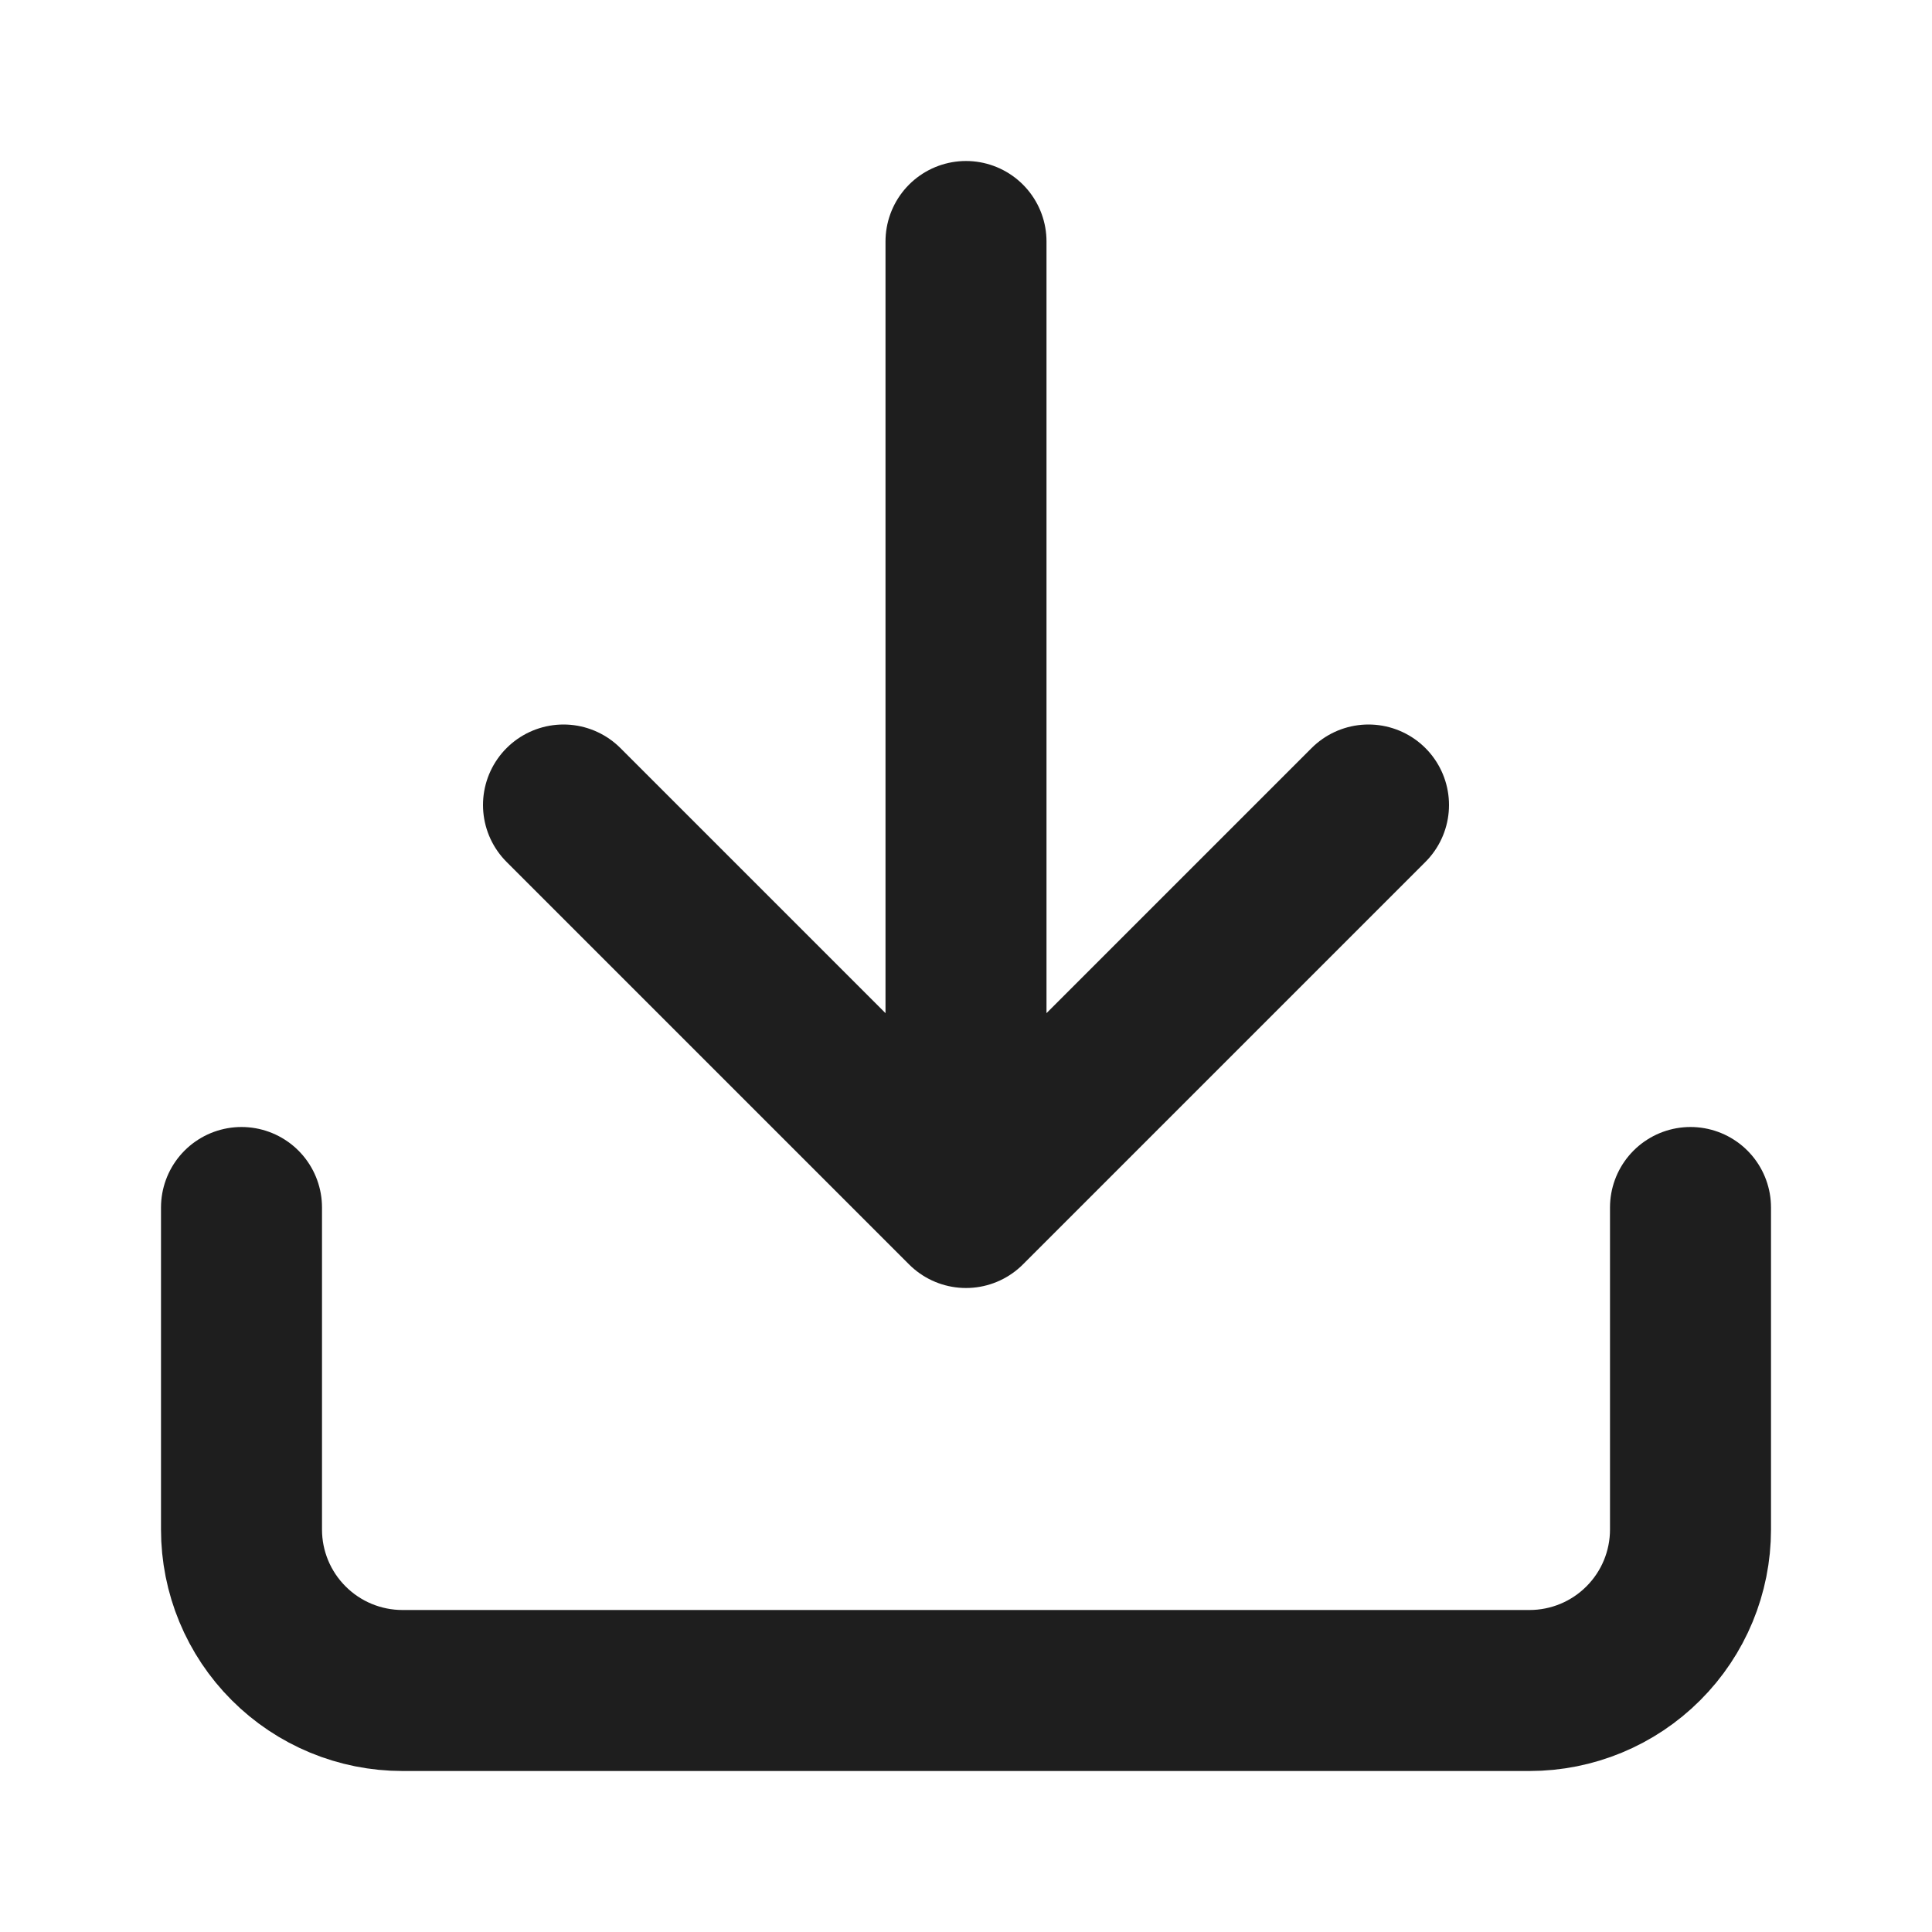
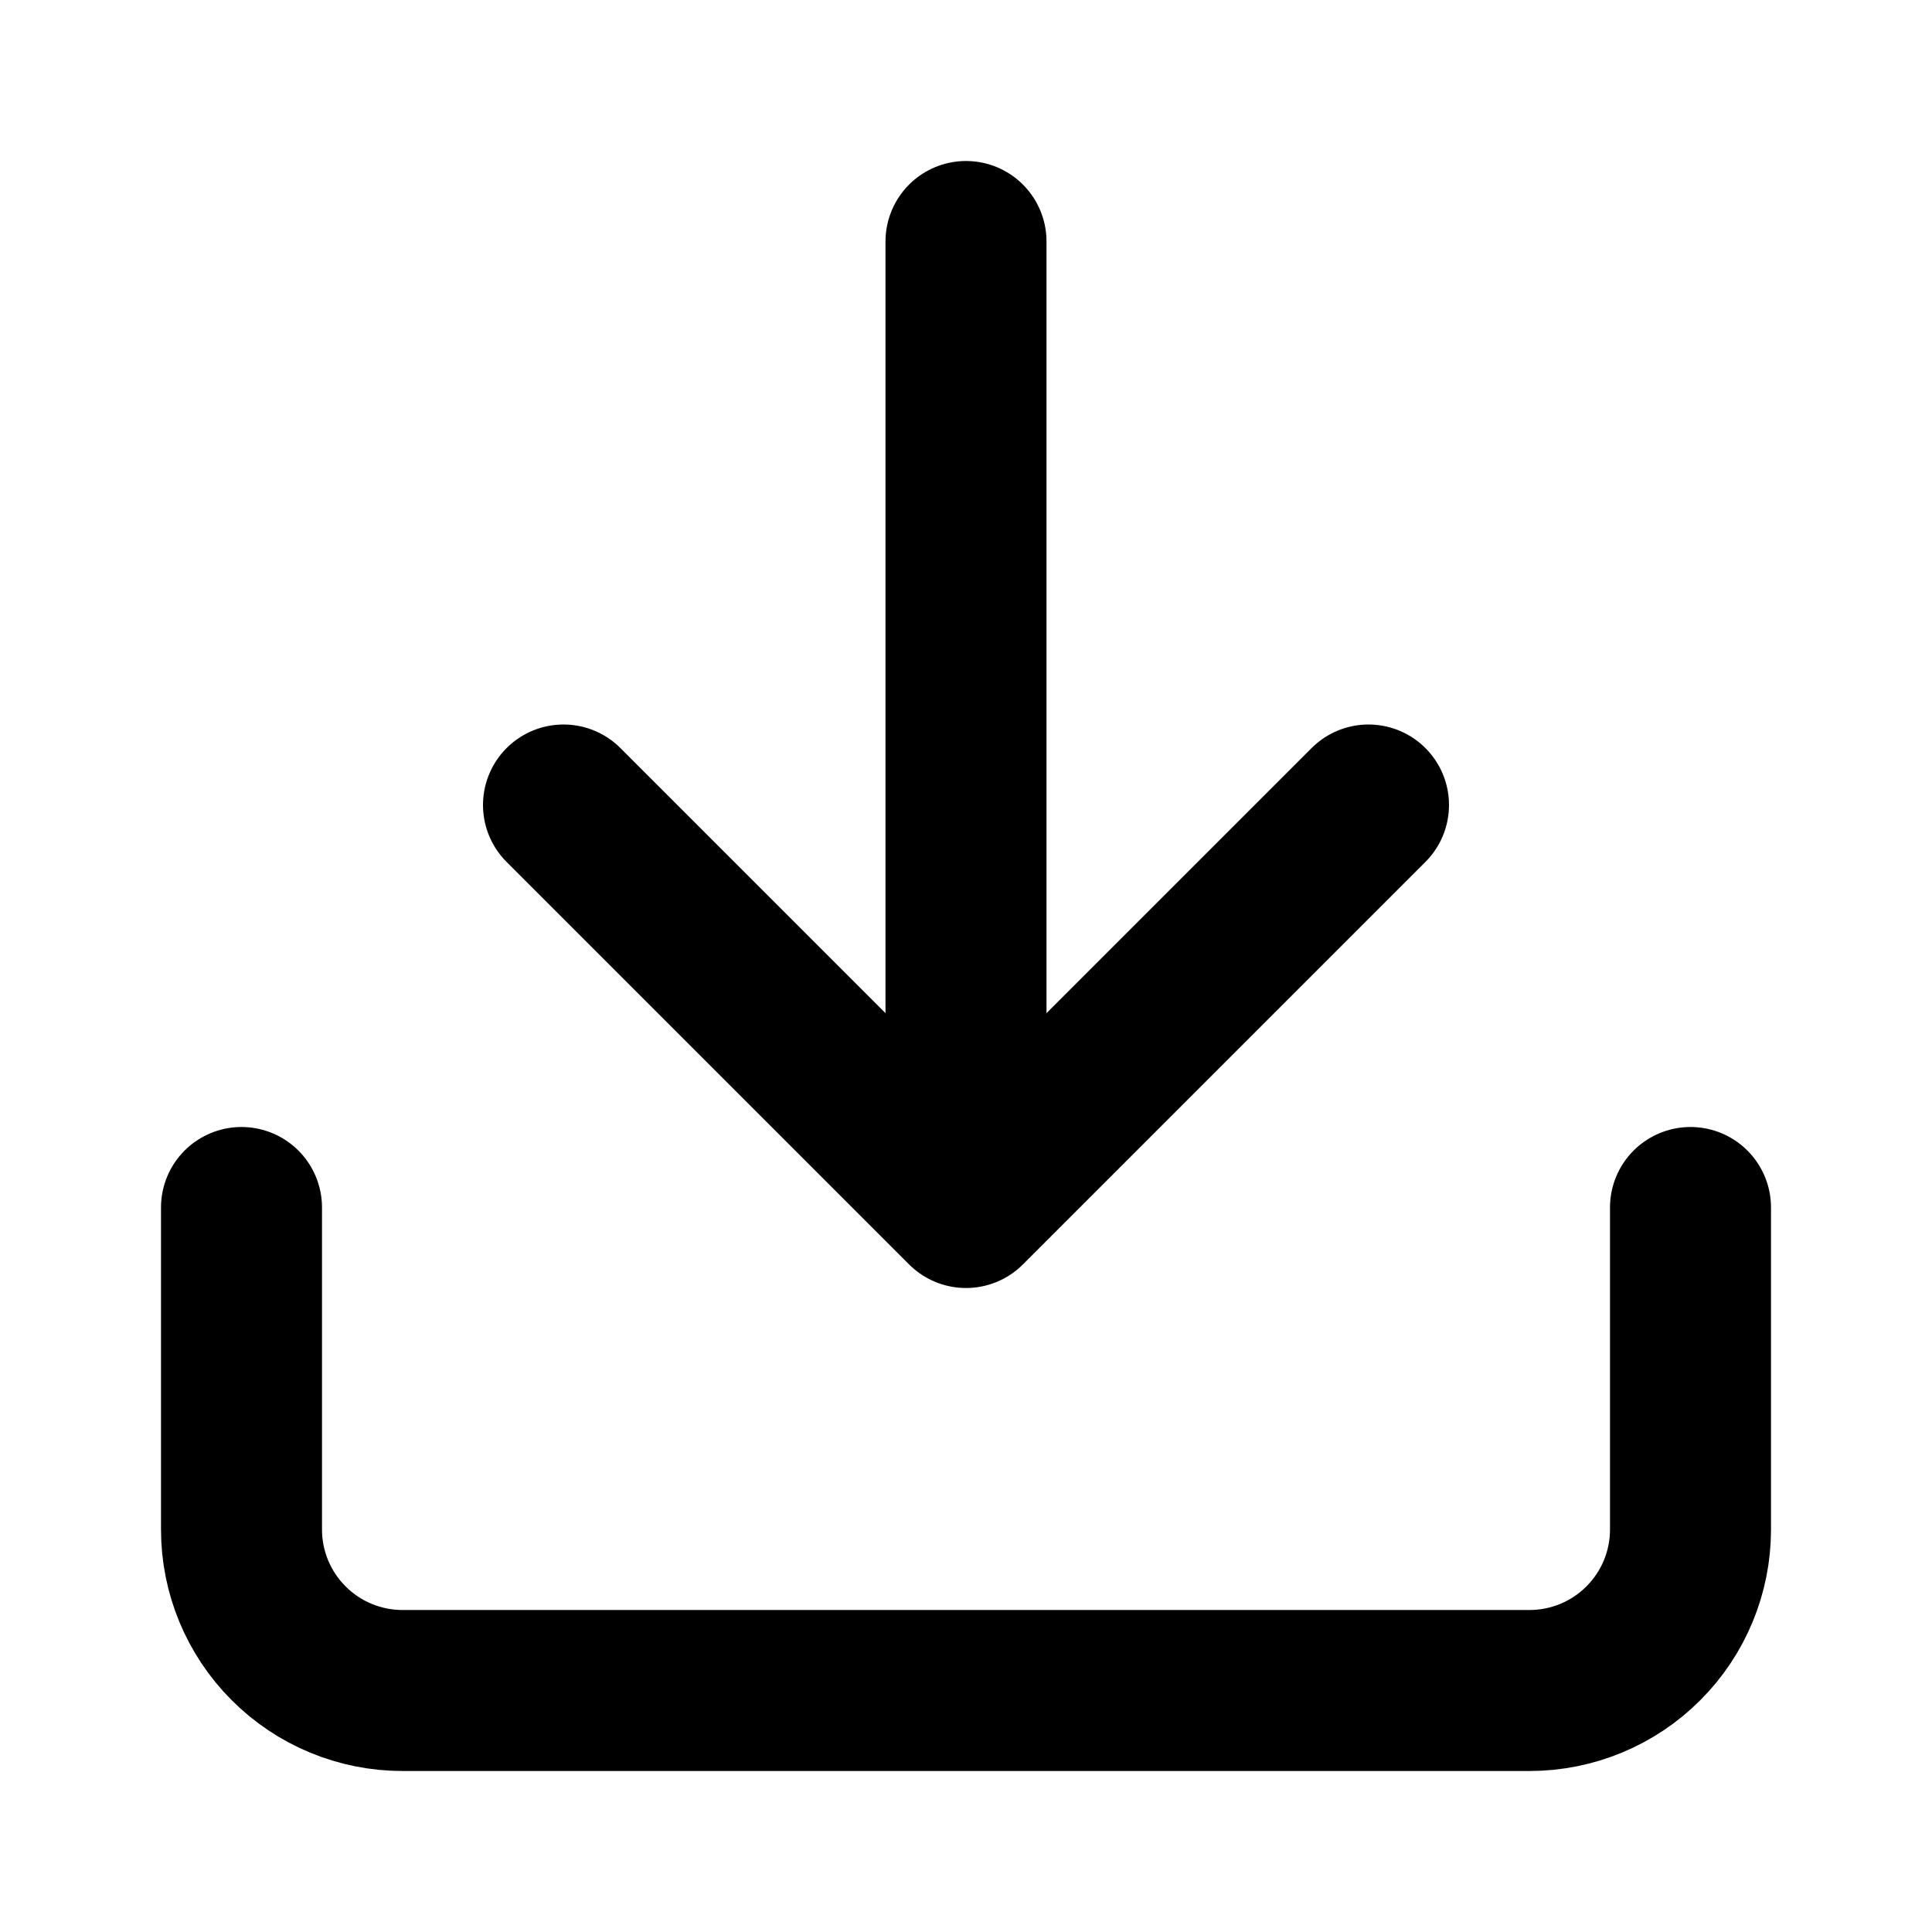
<svg xmlns="http://www.w3.org/2000/svg" width="48" height="48" viewBox="0 0 48 48" fill="none">
-   <path d="M42 30V38C42 39.061 41.579 40.078 40.828 40.828C40.078 41.579 39.061 42 38 42H10C8.939 42 7.922 41.579 7.172 40.828C6.421 40.078 6 39.061 6 38V30M34 20L24 30L14 20M24 30V6" stroke="#1E1E1E" stroke-width="4" stroke-linecap="round" stroke-linejoin="round" />
+   <path d="M42 30V38C42 39.061 41.579 40.078 40.828 40.828C40.078 41.579 39.061 42 38 42H10C8.939 42 7.922 41.579 7.172 40.828C6.421 40.078 6 39.061 6 38V30M34 20L24 30L14 20M24 30V6" stroke="currentColor" stroke-width="4" stroke-linecap="round" stroke-linejoin="round" />
</svg>
